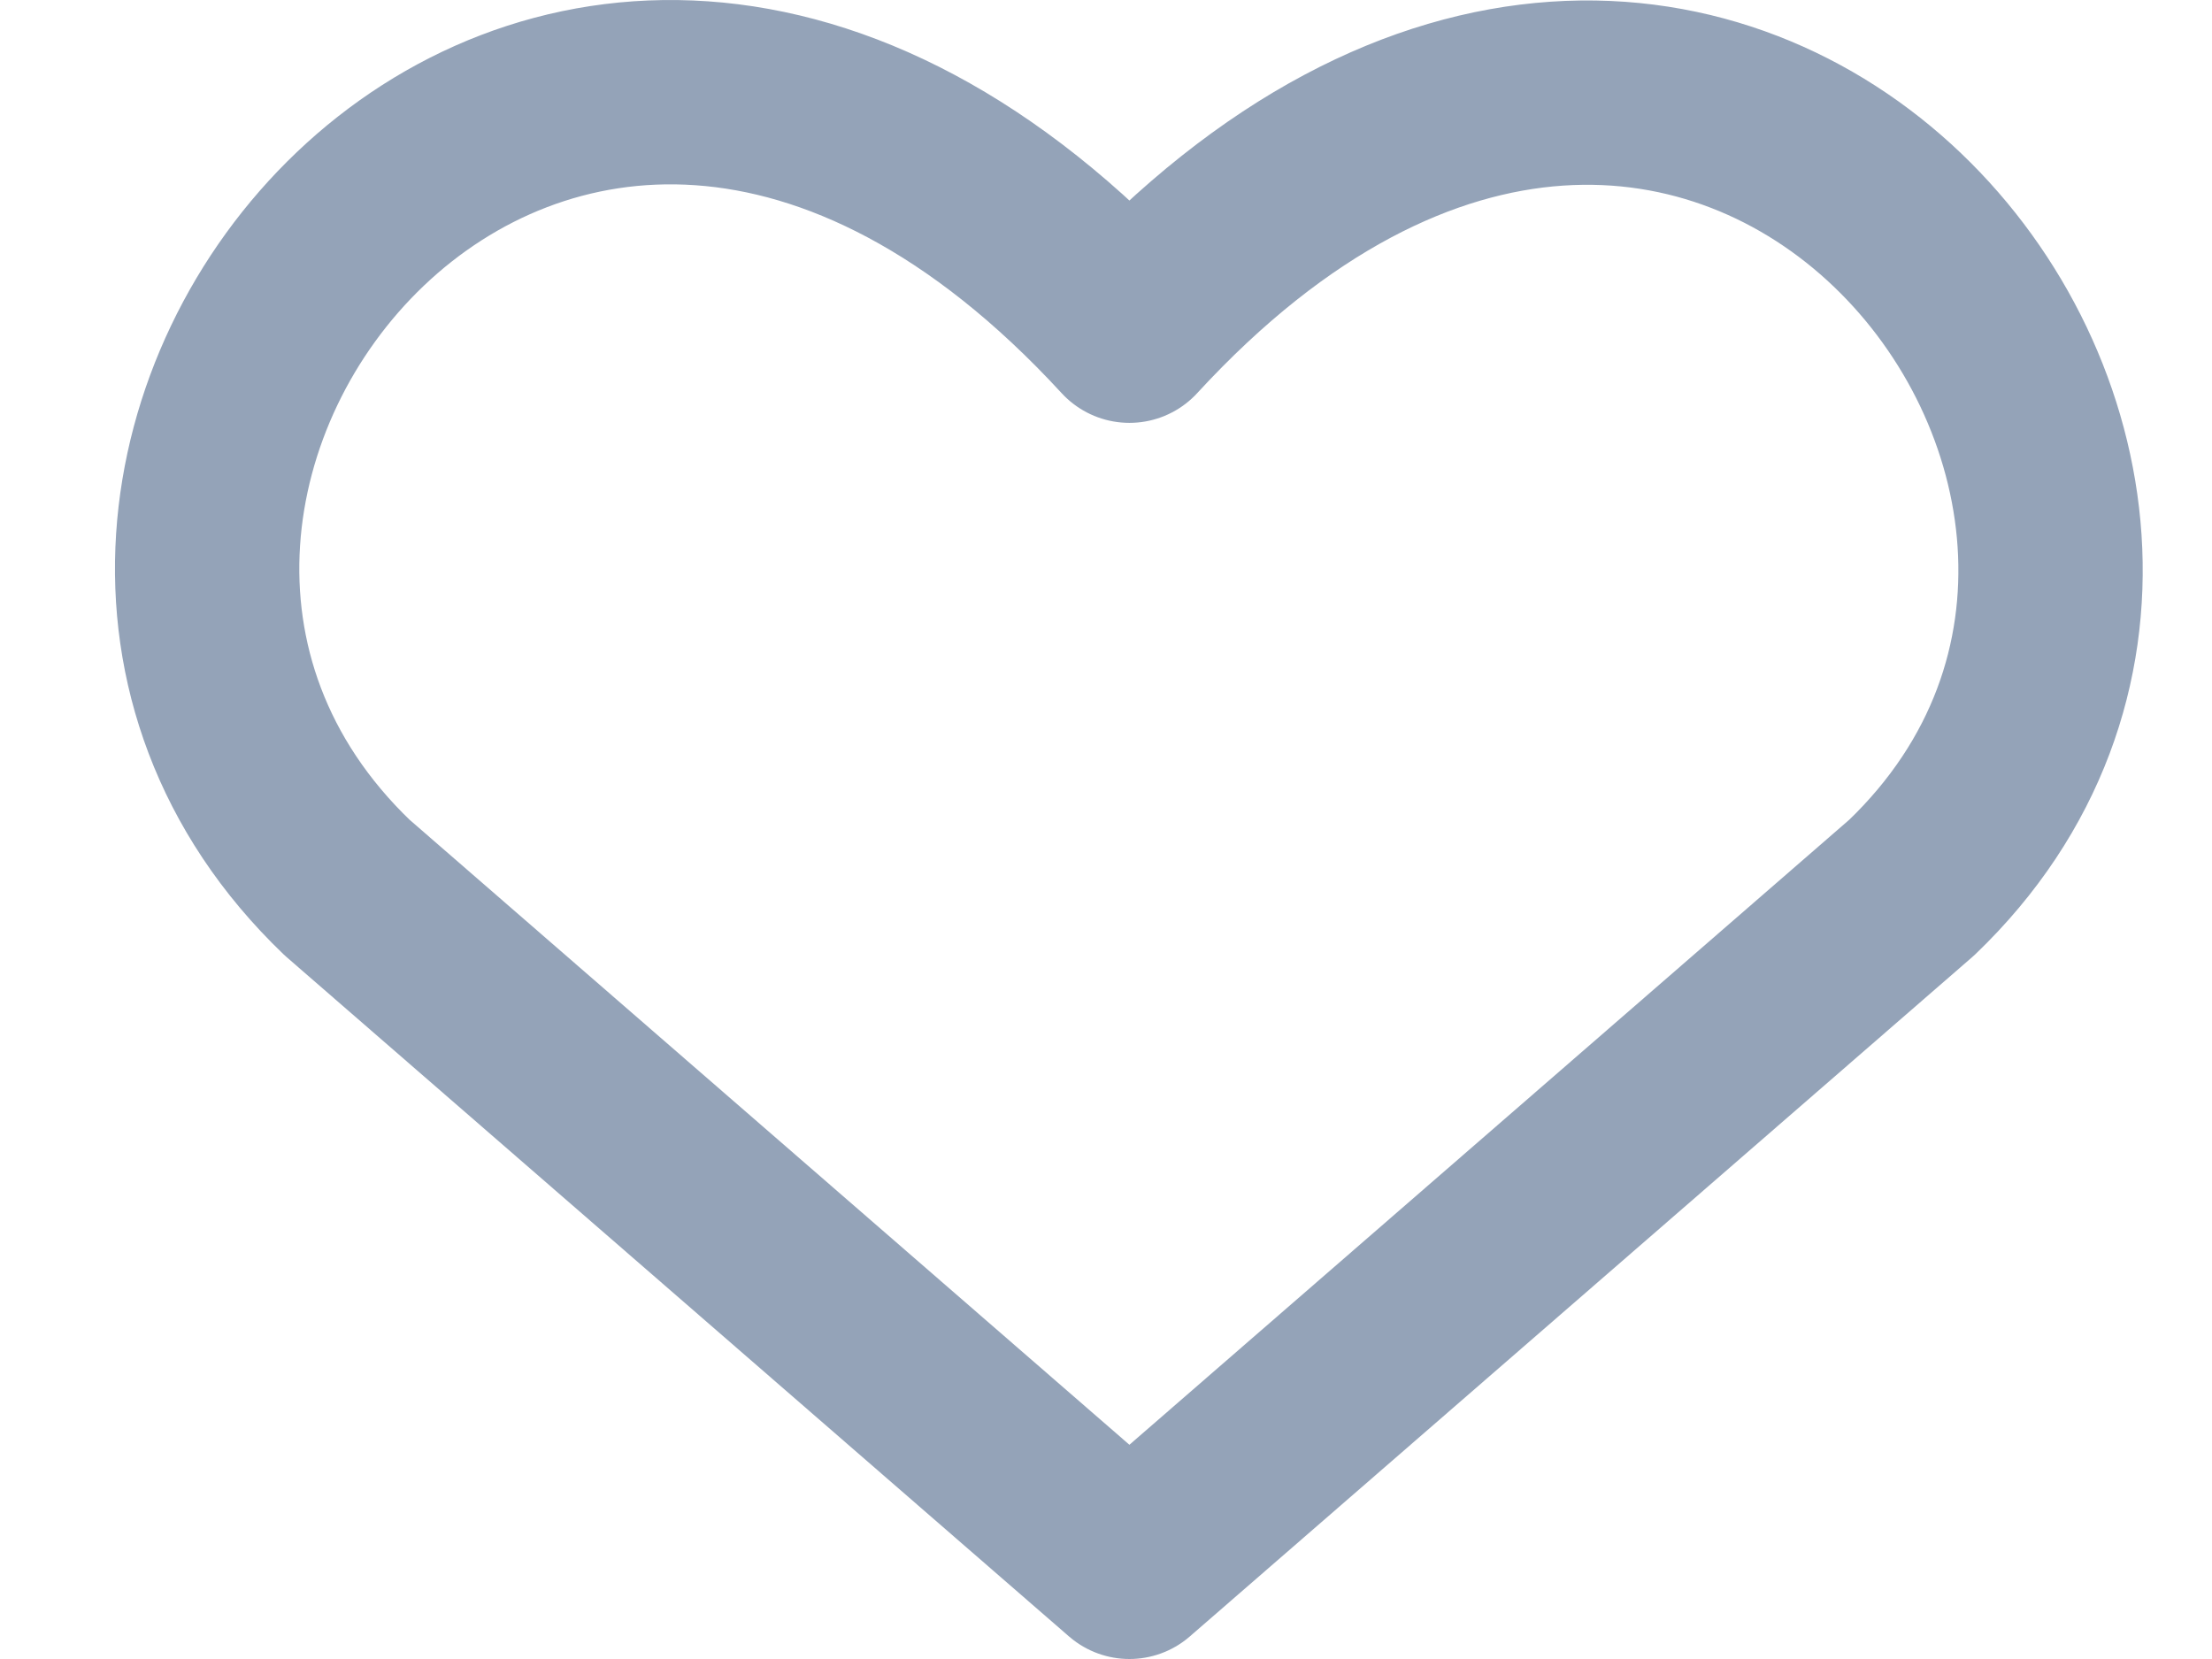
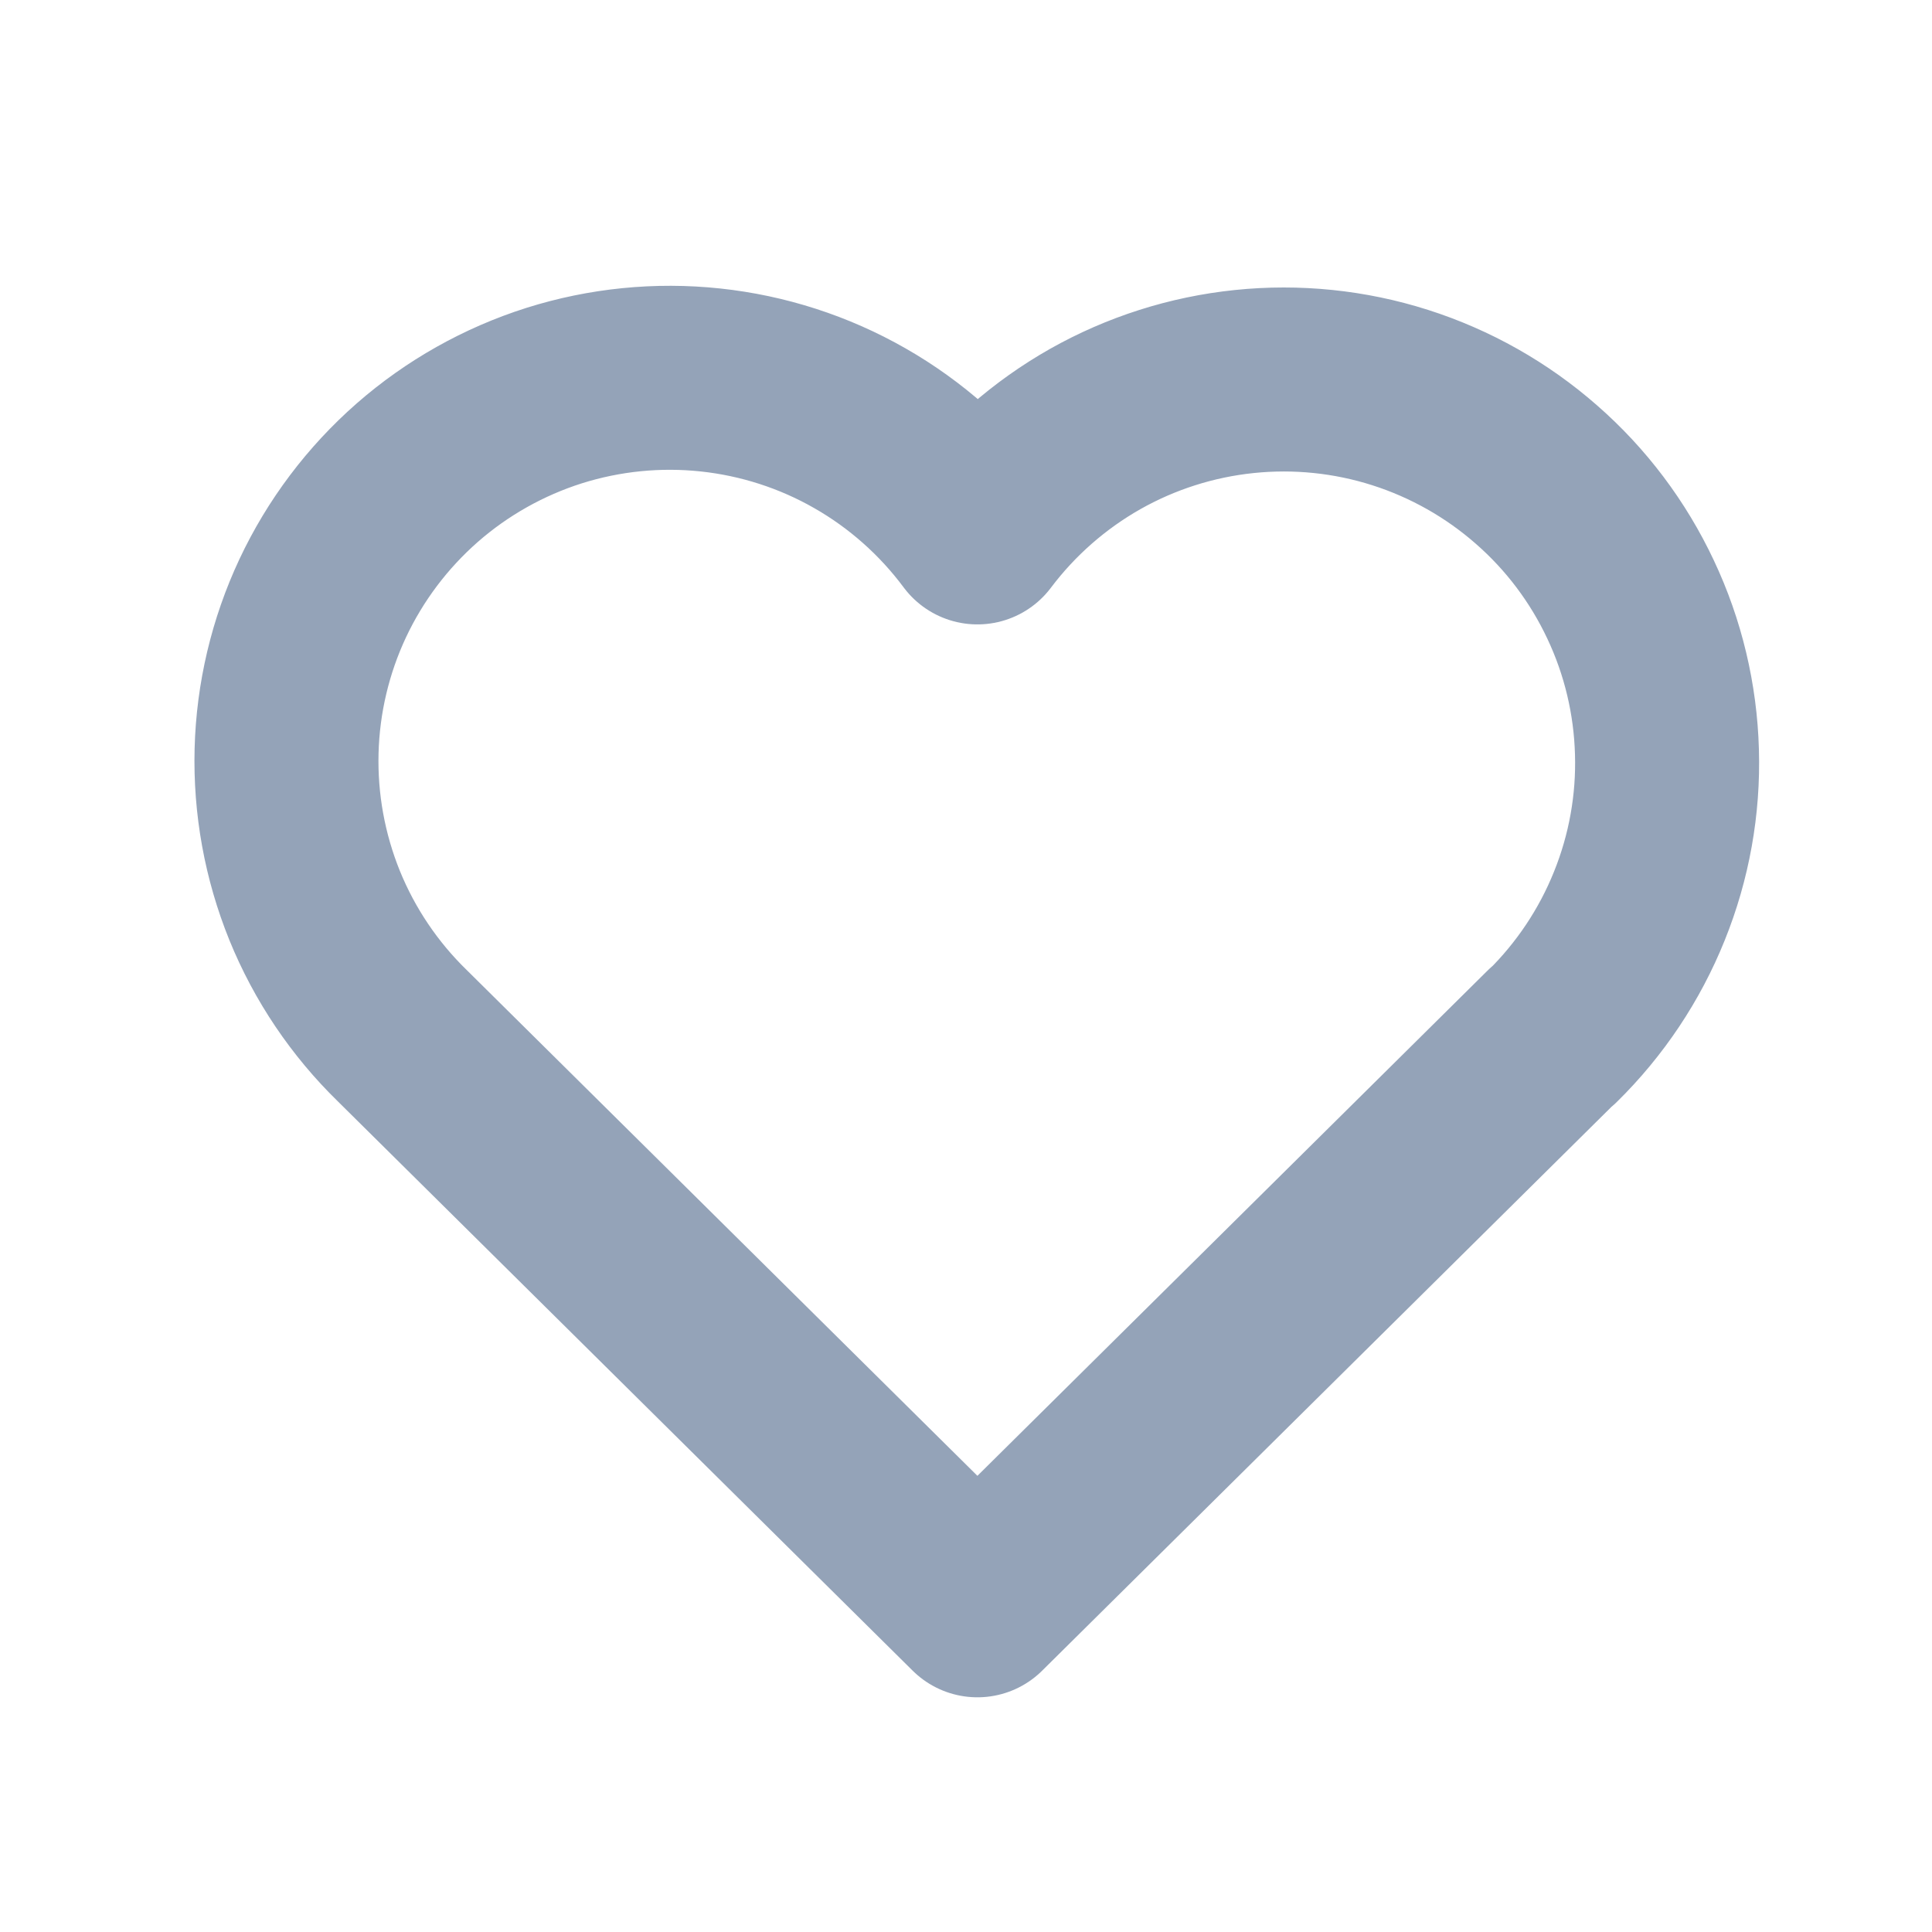
- <svg xmlns="http://www.w3.org/2000/svg" width="12" height="9" viewBox="0 0 12 9" fill="none">
-   <path d="M6.127 8.5L1.883 4.815C-0.423 2.604 2.967 -1.641 6.127 1.794C9.287 -1.641 12.662 2.619 10.371 4.815L6.127 8.5Z" stroke="#94A3B8" stroke-linecap="round" stroke-linejoin="round" />
+ <svg xmlns="http://www.w3.org/2000/svg" width="21" height="21" viewBox="0 0 21 21" fill="none">
+   <path d="M16.874 11.259L10.624 17.449L4.374 11.259C3.962 10.858 3.637 10.376 3.42 9.843C3.204 9.31 3.1 8.738 3.115 8.163C3.13 7.588 3.264 7.022 3.508 6.502C3.753 5.981 4.103 5.517 4.535 5.138C4.968 4.759 5.475 4.474 6.023 4.3C6.572 4.127 7.15 4.069 7.722 4.13C8.294 4.191 8.847 4.369 9.347 4.655C9.846 4.94 10.281 5.326 10.624 5.787C10.969 5.329 11.404 4.947 11.903 4.664C12.402 4.382 12.954 4.206 13.525 4.147C14.095 4.088 14.672 4.147 15.218 4.321C15.764 4.495 16.269 4.78 16.7 5.158C17.132 5.535 17.48 5.998 17.724 6.517C17.969 7.036 18.103 7.6 18.119 8.173C18.136 8.746 18.034 9.316 17.819 9.848C17.605 10.38 17.283 10.862 16.874 11.264" stroke="#94A3B8" stroke-width="2" stroke-linecap="round" stroke-linejoin="round" />
</svg>
